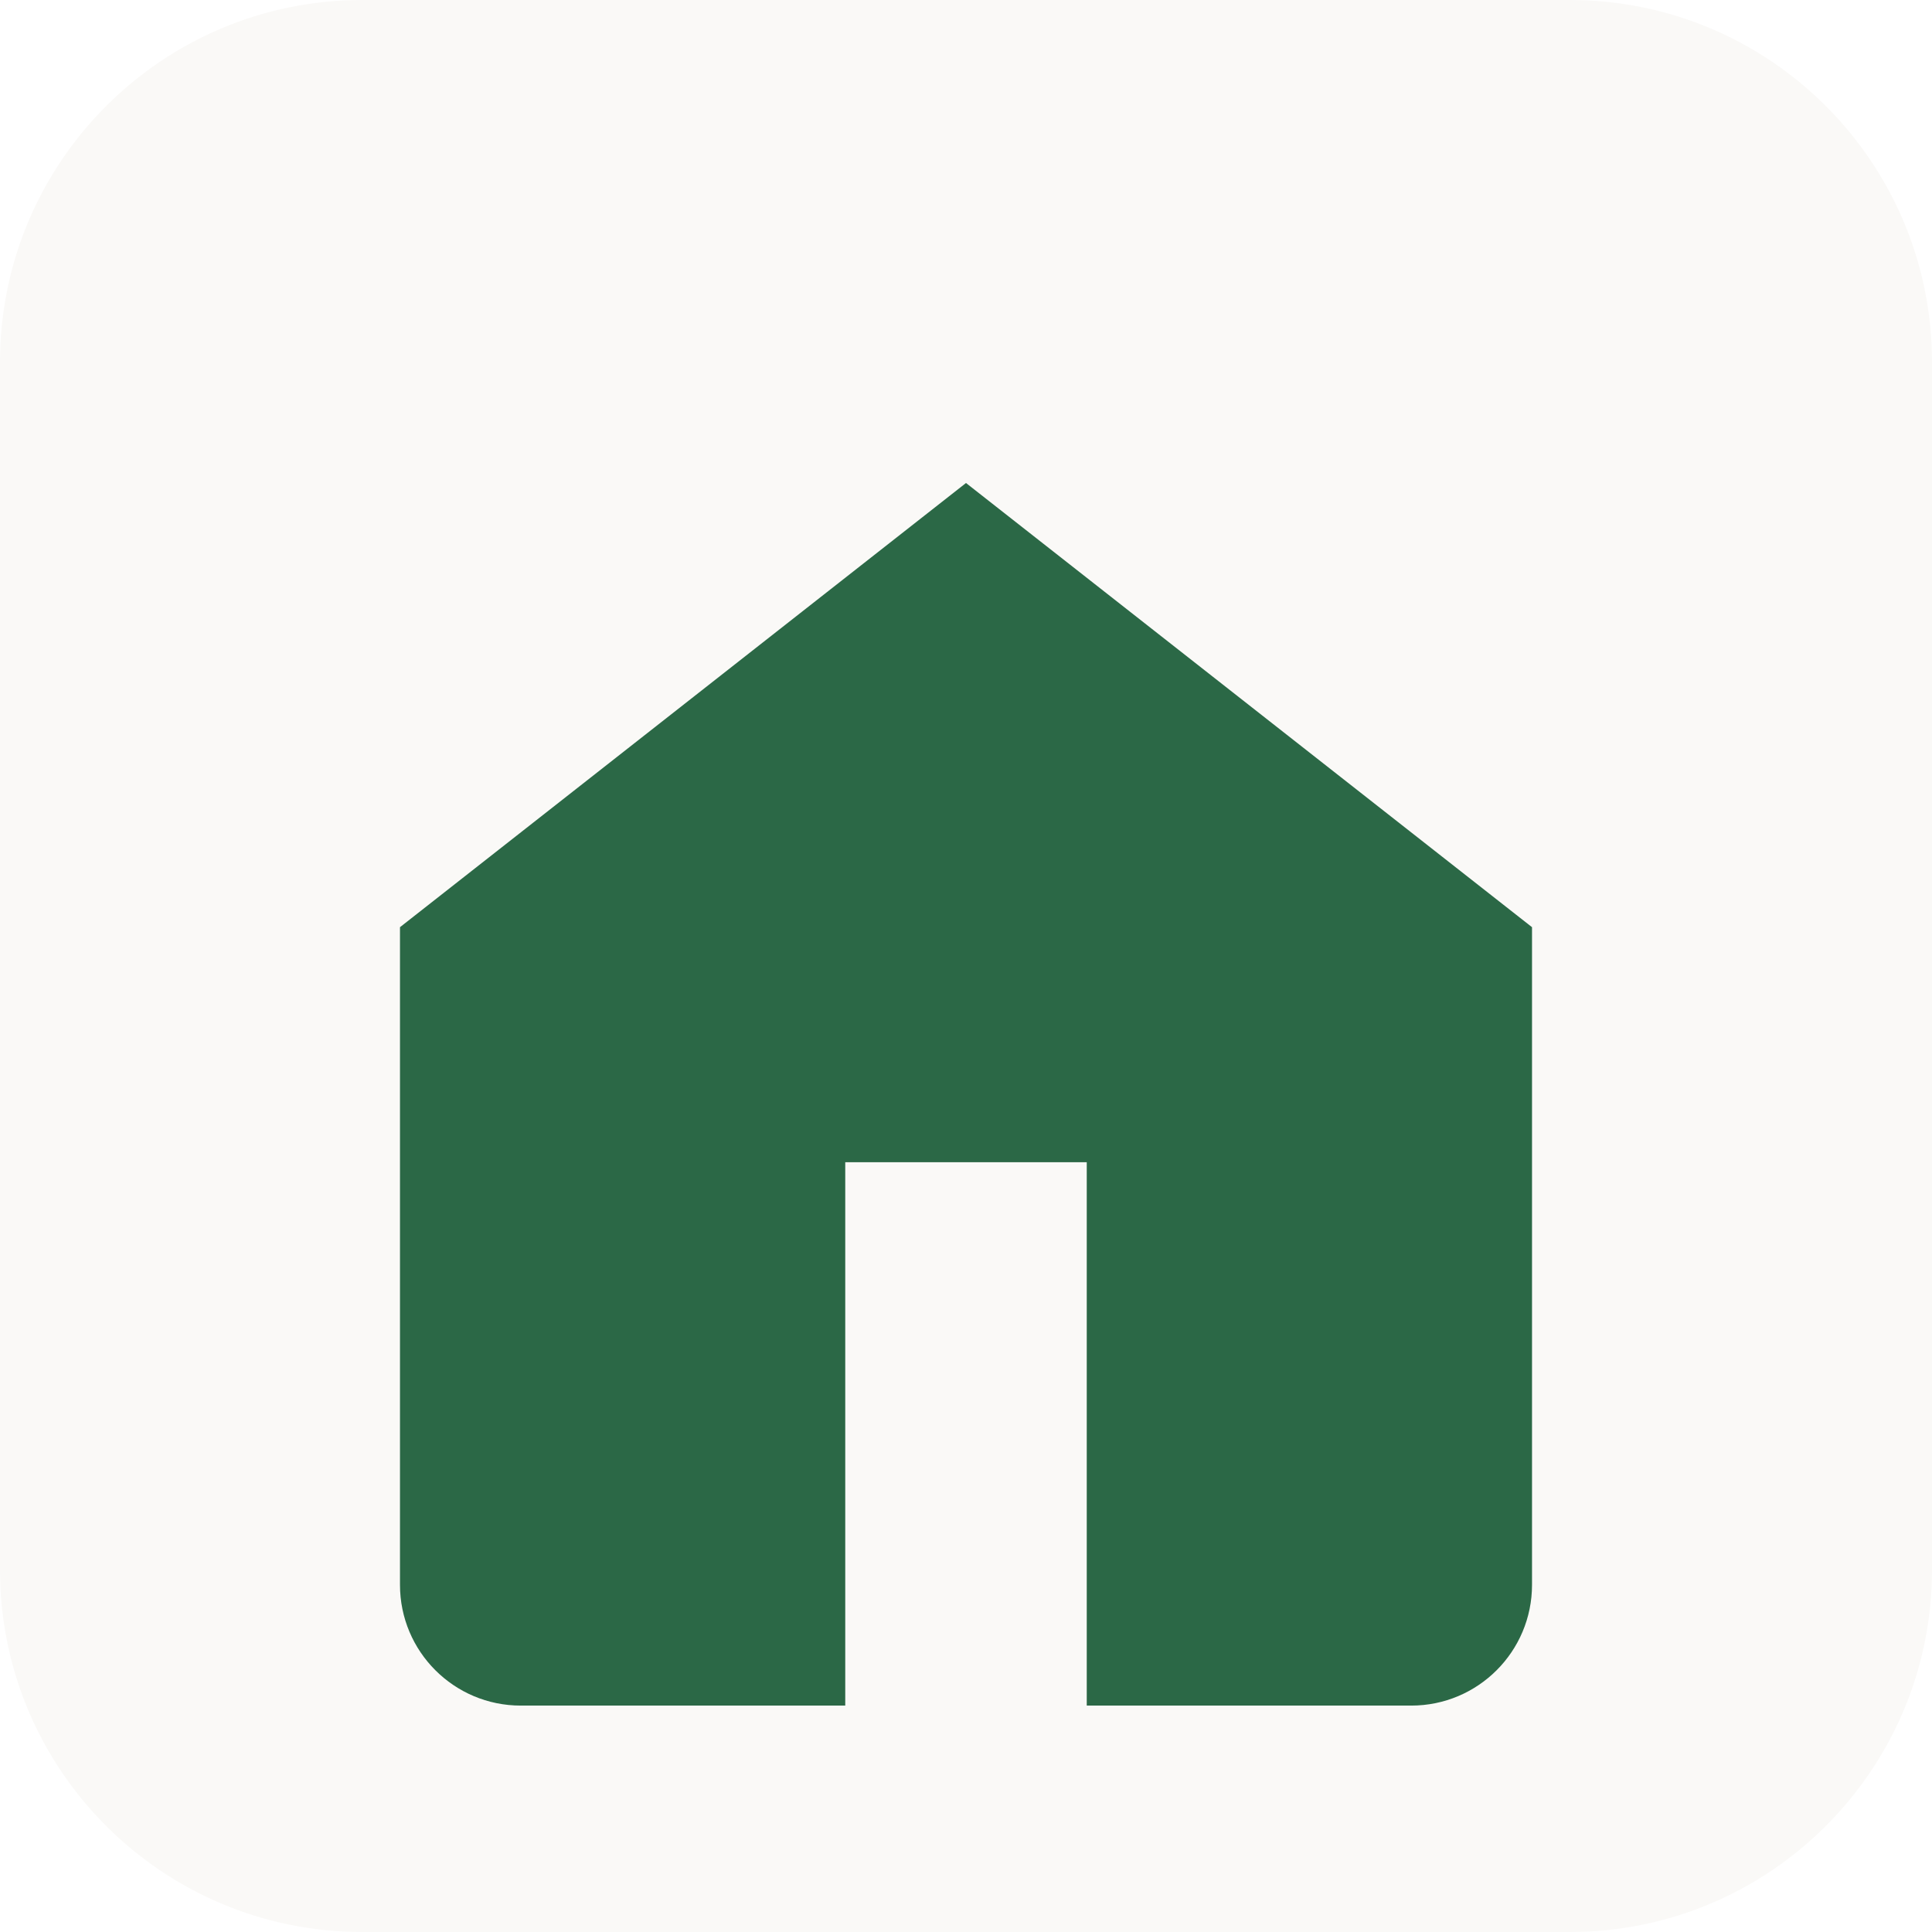
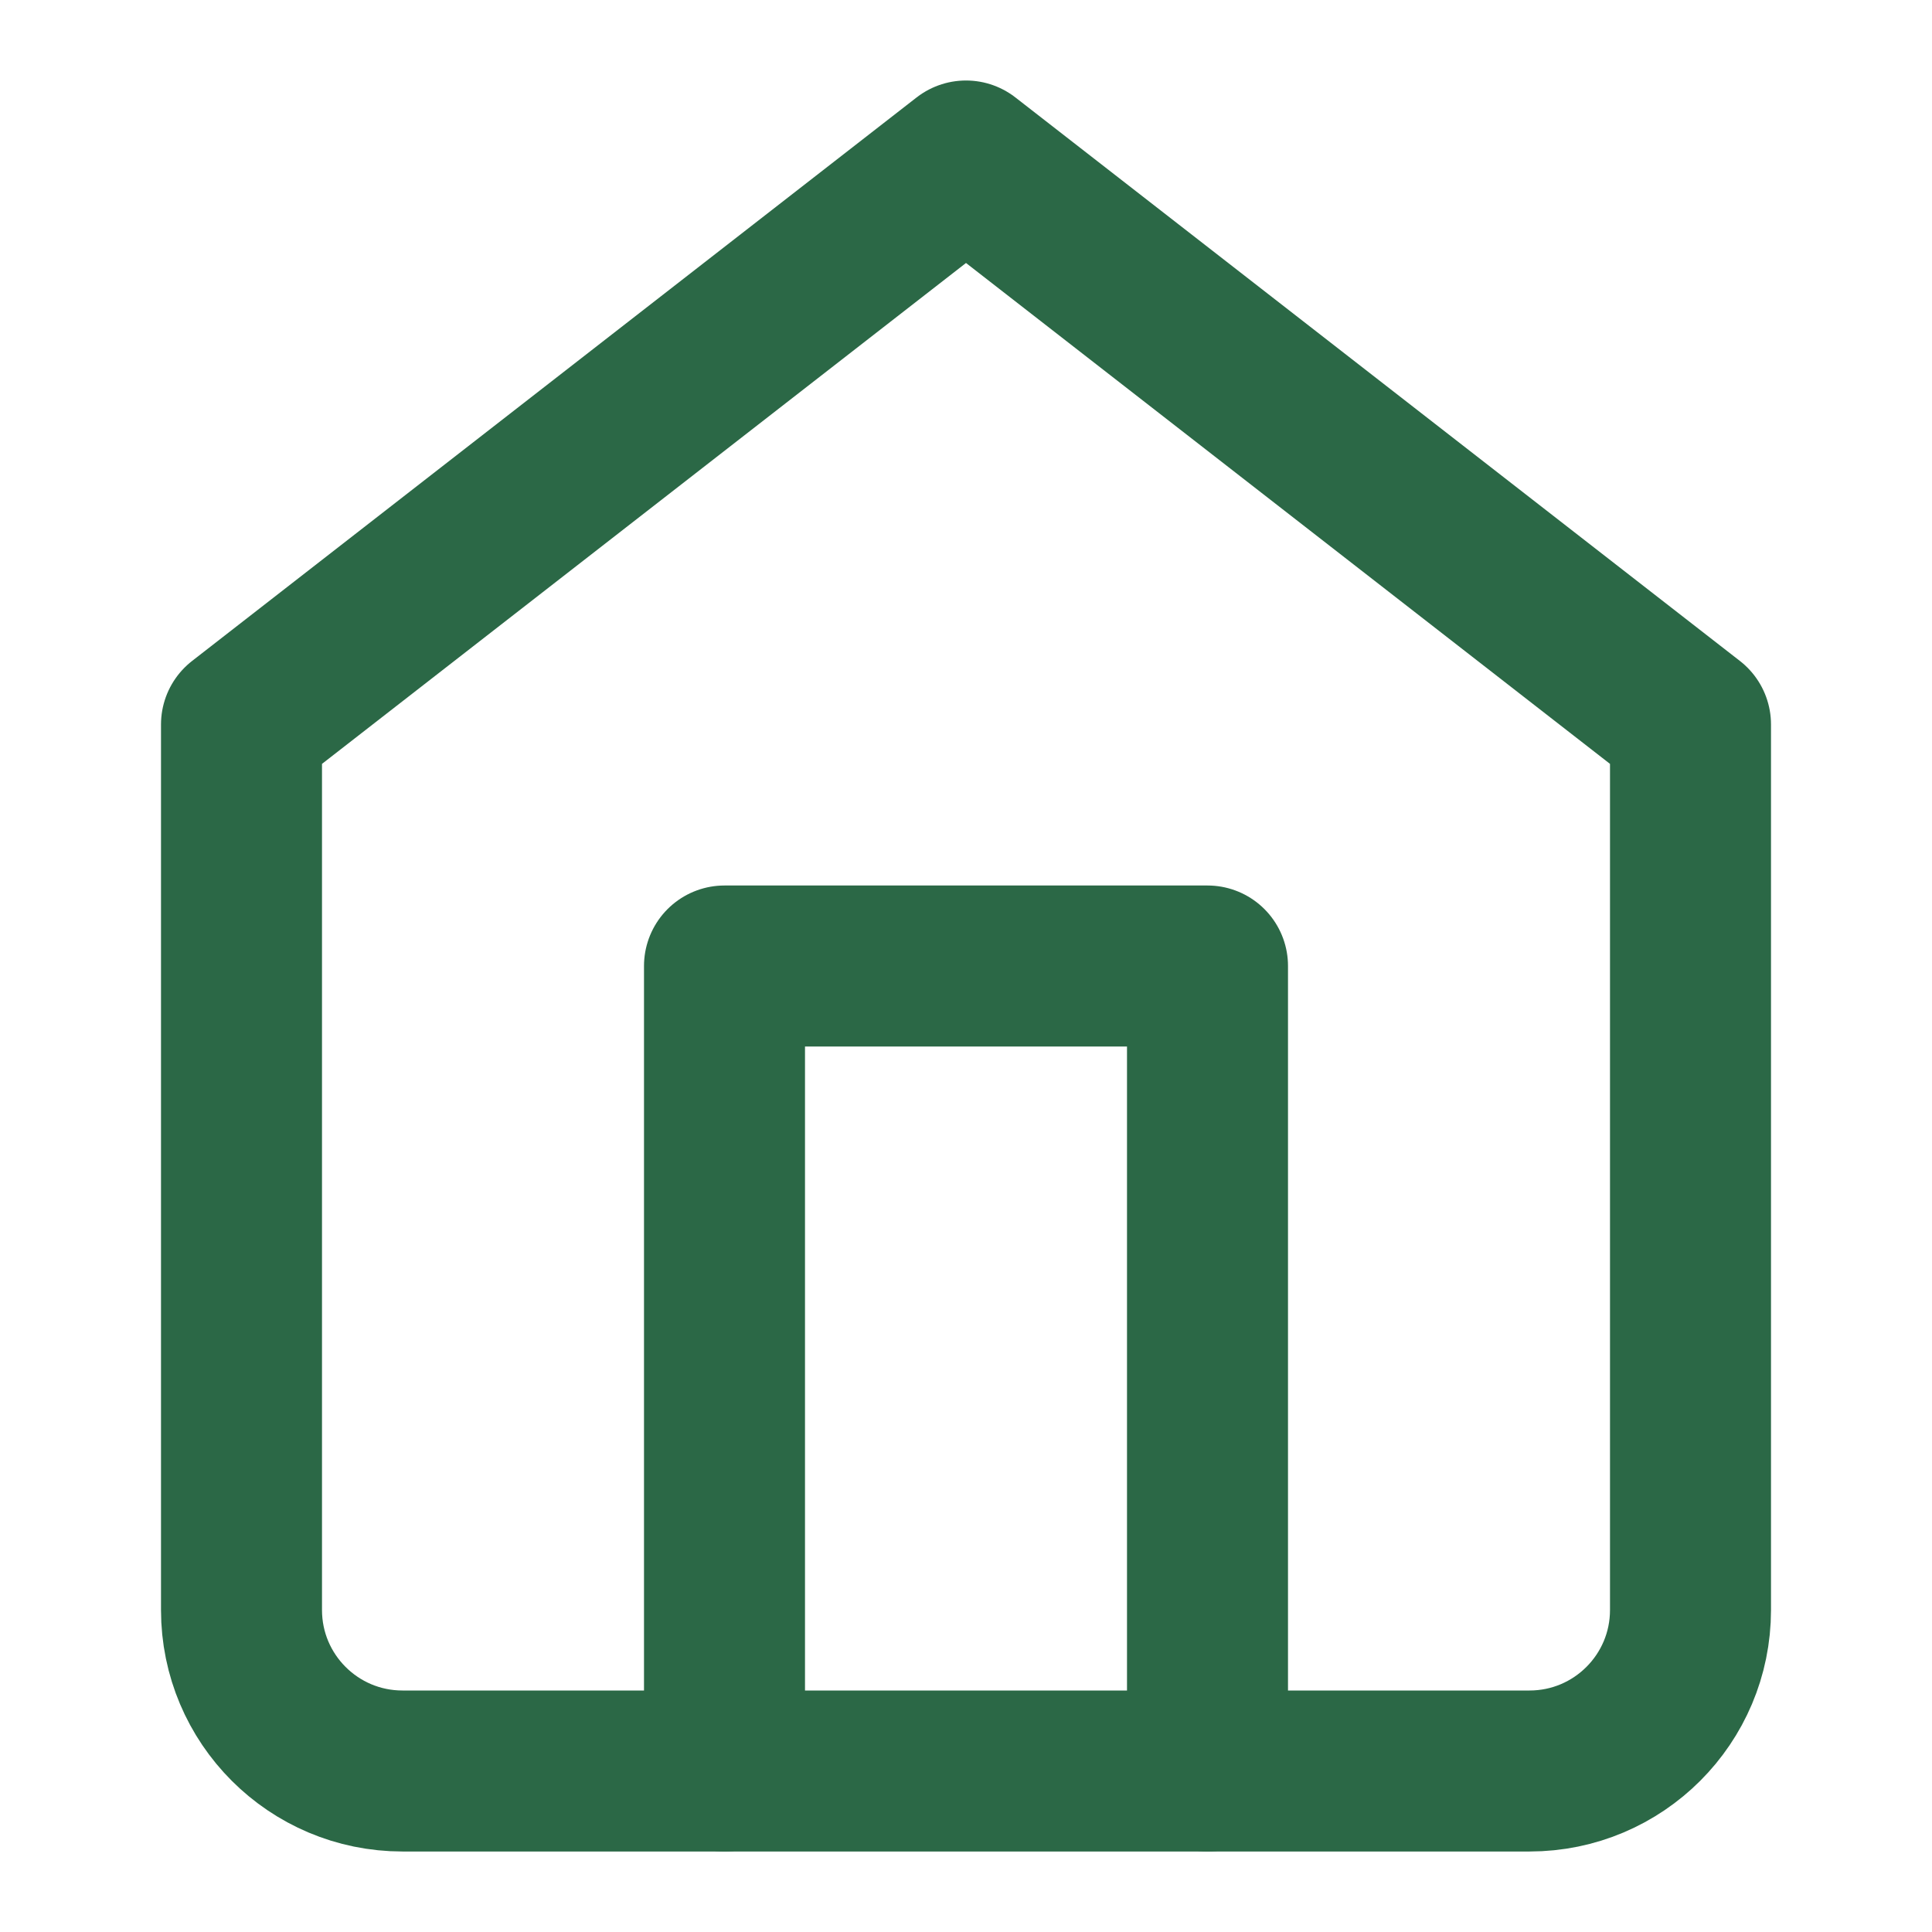
- <svg xmlns="http://www.w3.org/2000/svg" width="512" height="512" viewBox="0 0 512 512" fill="none">
-   <rect width="512" height="512" rx="96" fill="#FAF9F7" />
-   <path d="M106 245.714L256 128L406 245.714V420C406 437.673 391.673 452 374 452H138C120.327 452 106 437.673 106 420V245.714Z" fill="#2B6846" />
-   <path d="M224 452V308H288V452H224Z" fill="#FAF9F7" />
+ <svg xmlns="http://www.w3.org/2000/svg" width="24" height="24" viewBox="0 0 24 24" fill="none" stroke="#2B6846" stroke-width="2" stroke-linecap="round" stroke-linejoin="round">
+   <path d="m3 9 9-7 9 7v11a2 2 0 0 1-2 2H5a2 2 0 0 1-2-2z" />
+   <polyline points="9 22 9 12 15 12 15 22" />
</svg>
